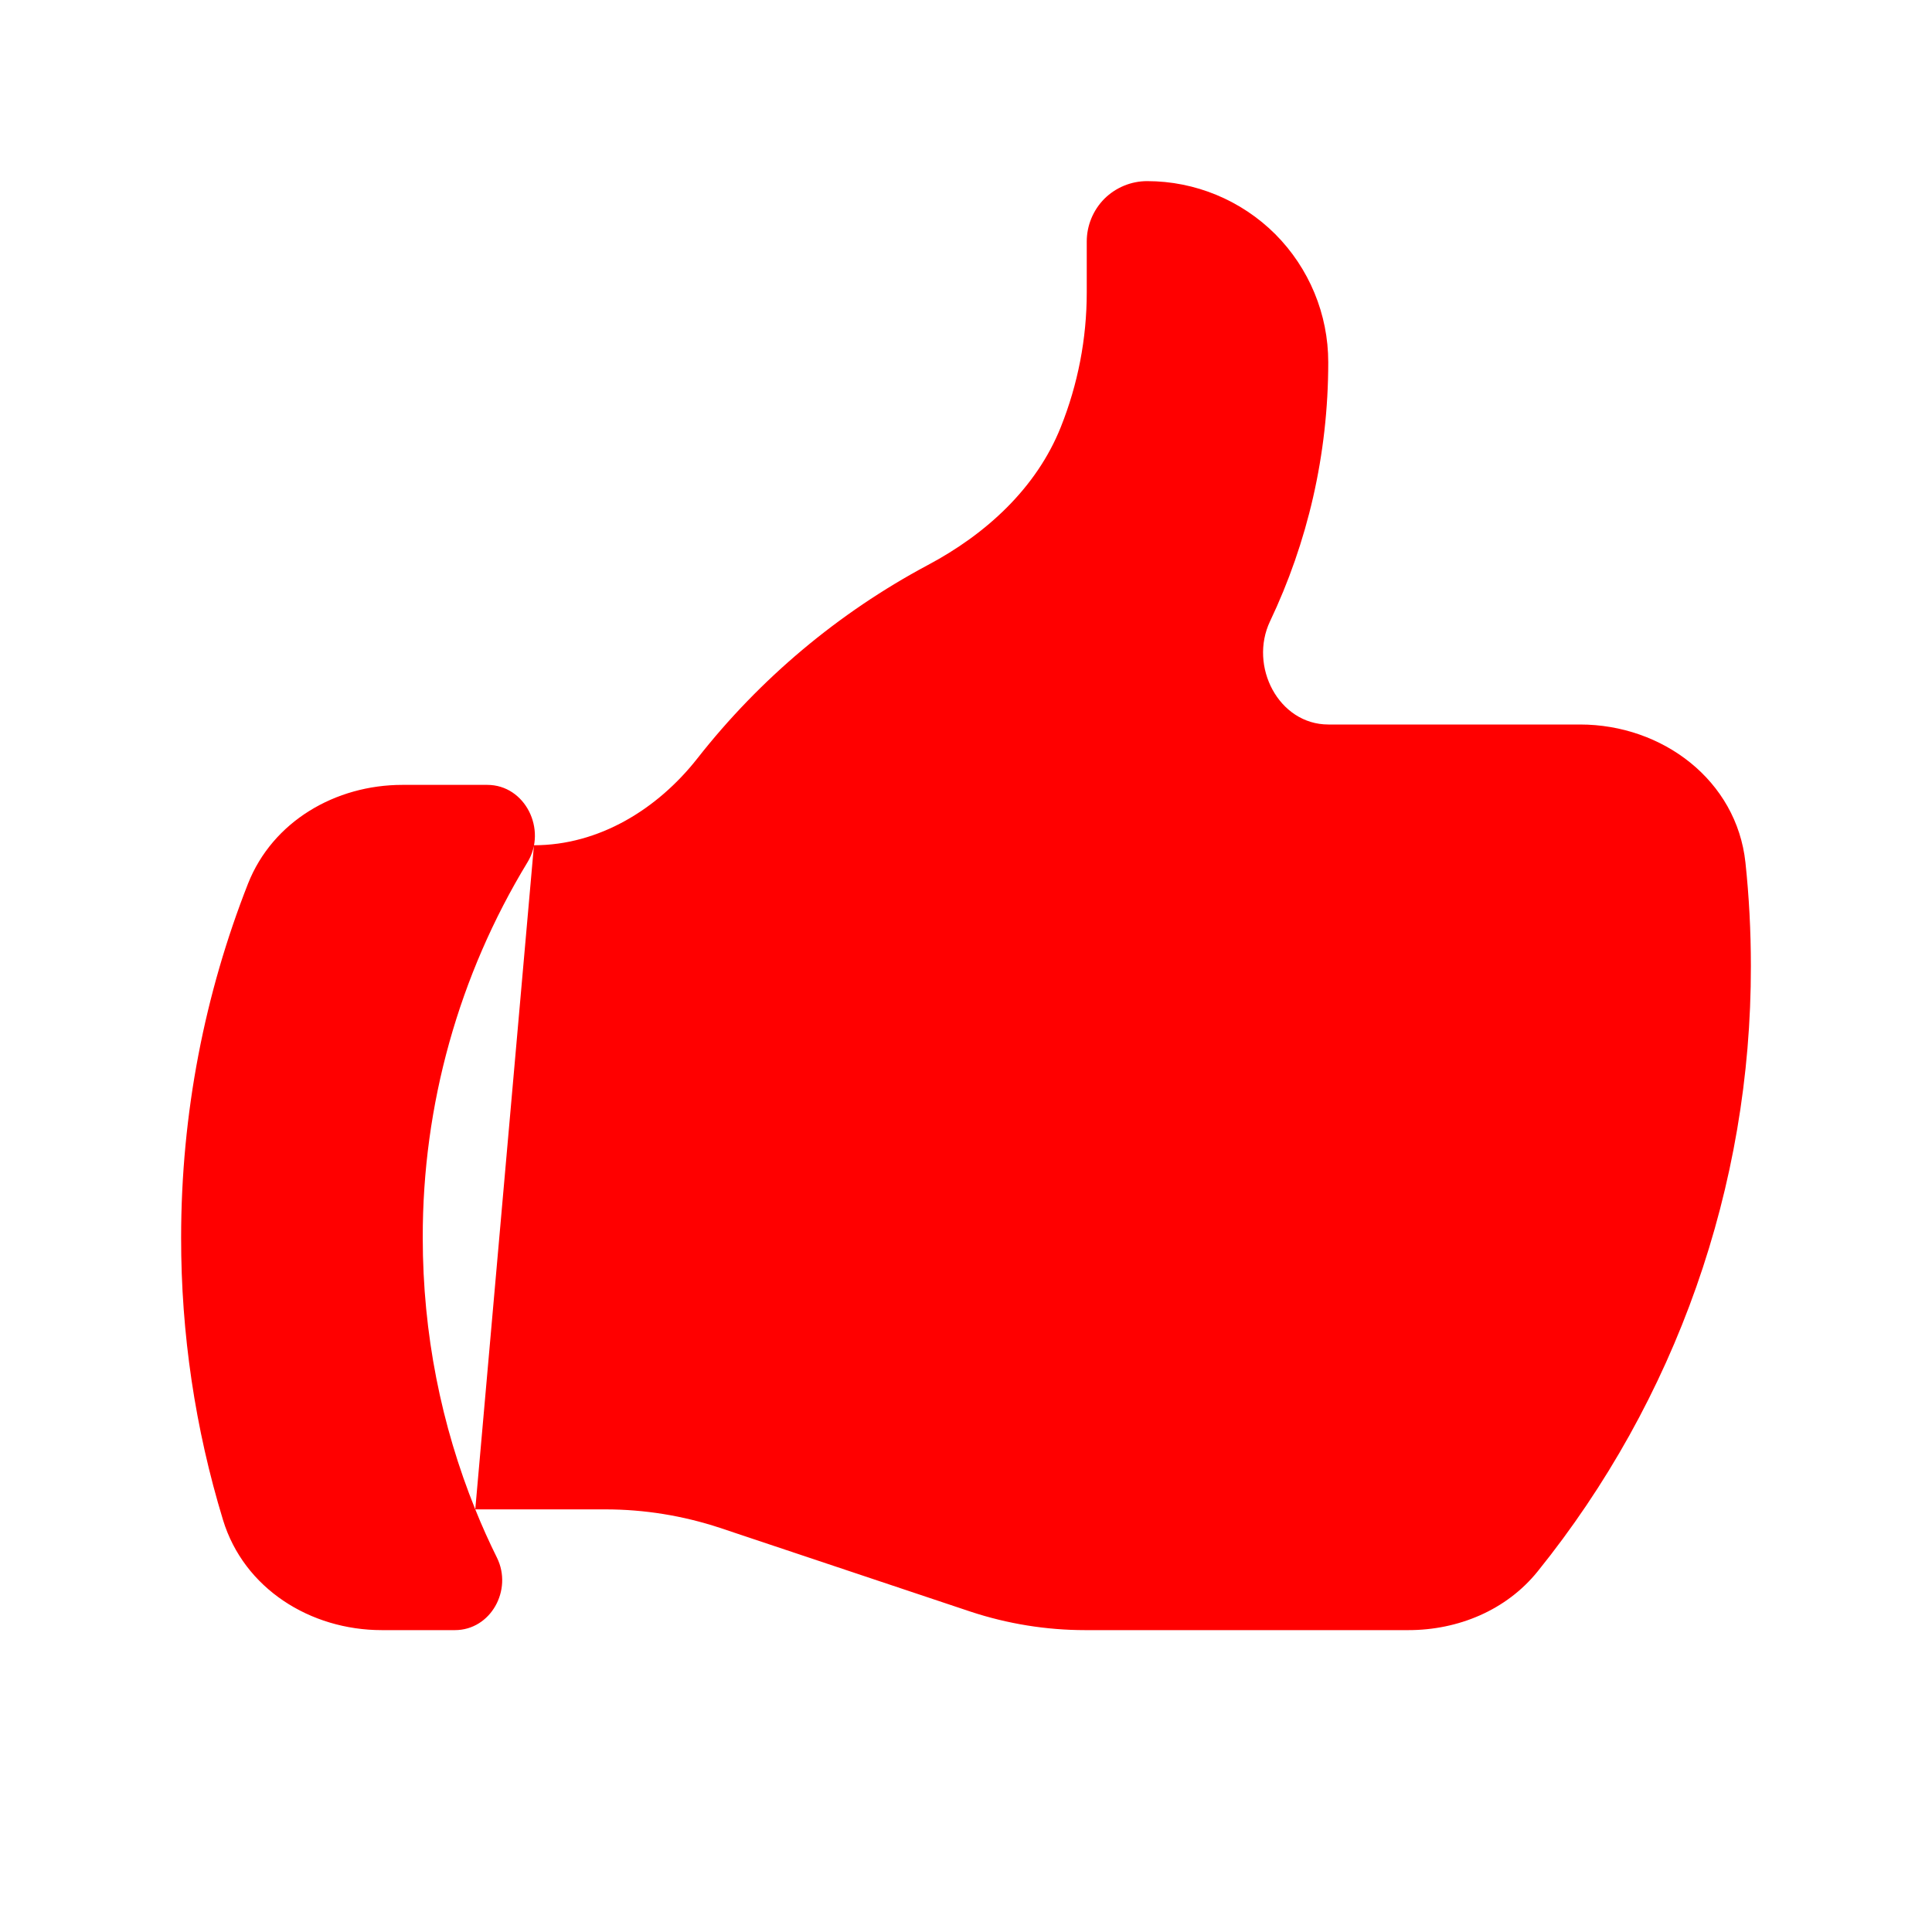
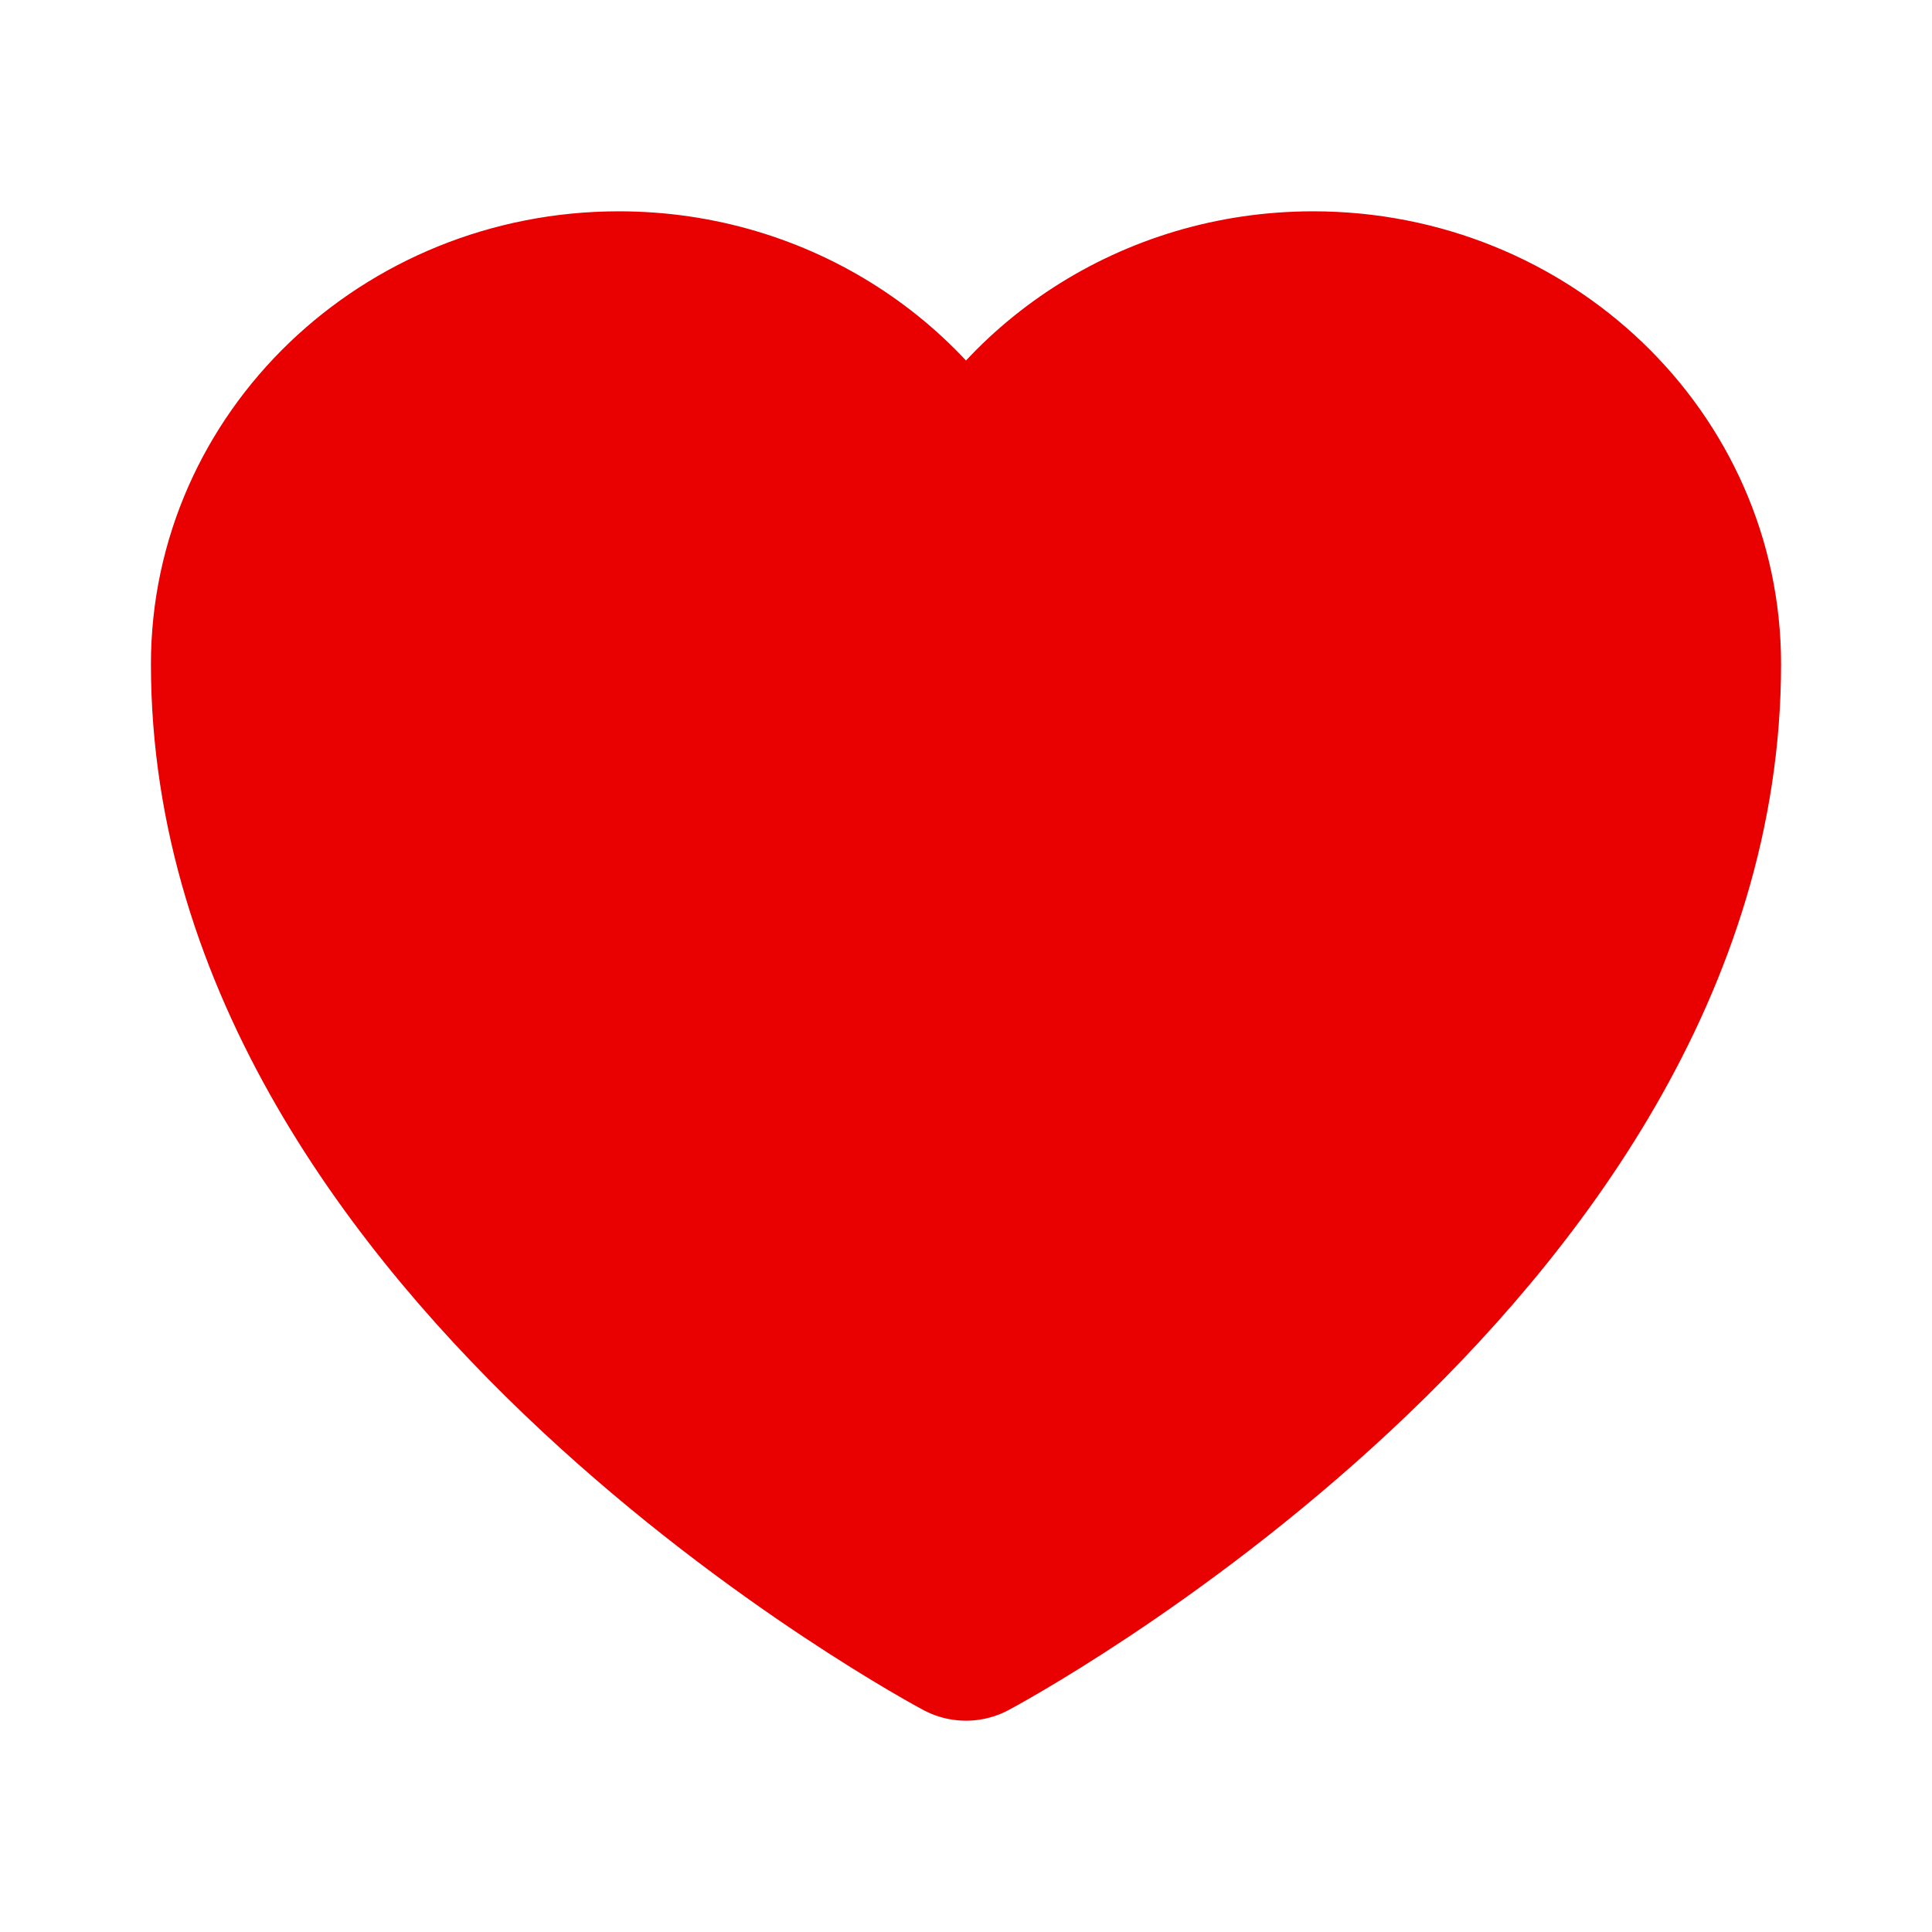
<svg xmlns="http://www.w3.org/2000/svg" width="16" height="16" viewBox="0 0 16 16" fill="none">
-   <path d="M4.422 7C4.959 7 5.444 6.703 5.776 6.28C6.294 5.62 6.943 5.075 7.683 4.68C8.165 4.424 8.583 4.043 8.785 3.537C8.927 3.182 9 2.804 9 2.422V2C9 1.867 9.053 1.74 9.146 1.646C9.24 1.553 9.367 1.5 9.5 1.5C9.898 1.5 10.279 1.658 10.561 1.939C10.842 2.221 11 2.602 11 3C11 3.768 10.827 4.495 10.518 5.145C10.341 5.517 10.589 6 11.001 6H13.085C13.769 6 14.382 6.463 14.455 7.143C14.485 7.425 14.5 7.71 14.5 8C14.503 9.824 13.879 11.594 12.734 13.014C12.475 13.335 12.076 13.5 11.664 13.5H8.987C8.665 13.5 8.344 13.448 8.038 13.347L5.962 12.653C5.656 12.552 5.336 12.5 5.013 12.5H3.936M9.5 6H11ZM3.936 12.5C3.991 12.637 4.051 12.77 4.116 12.901C4.247 13.168 4.064 13.5 3.767 13.5H3.162C2.569 13.5 2.02 13.155 1.847 12.588C1.616 11.83 1.499 11.042 1.5 10.25C1.5 9.215 1.697 8.226 2.054 7.318C2.258 6.802 2.778 6.5 3.333 6.5H4.035C4.35 6.5 4.532 6.871 4.369 7.14C3.799 8.077 3.499 9.153 3.501 10.25C3.501 11.046 3.655 11.805 3.936 12.5Z" fill="#FF0000" />
+   <path d="M14 5.5C14 3.843 12.601 2.5 10.875 2.5C9.585 2.5 8.477 3.251 8 4.322C7.523 3.251 6.415 2.5 5.125 2.5C3.4 2.5 2 3.843 2 5.5C2 10.313 8 13.5 8 13.5C8 13.5 14 10.313 14 5.5Z" fill="#E90000" stroke="#E90000" stroke-width="1.5" stroke-linecap="round" stroke-linejoin="round" />
</svg>
